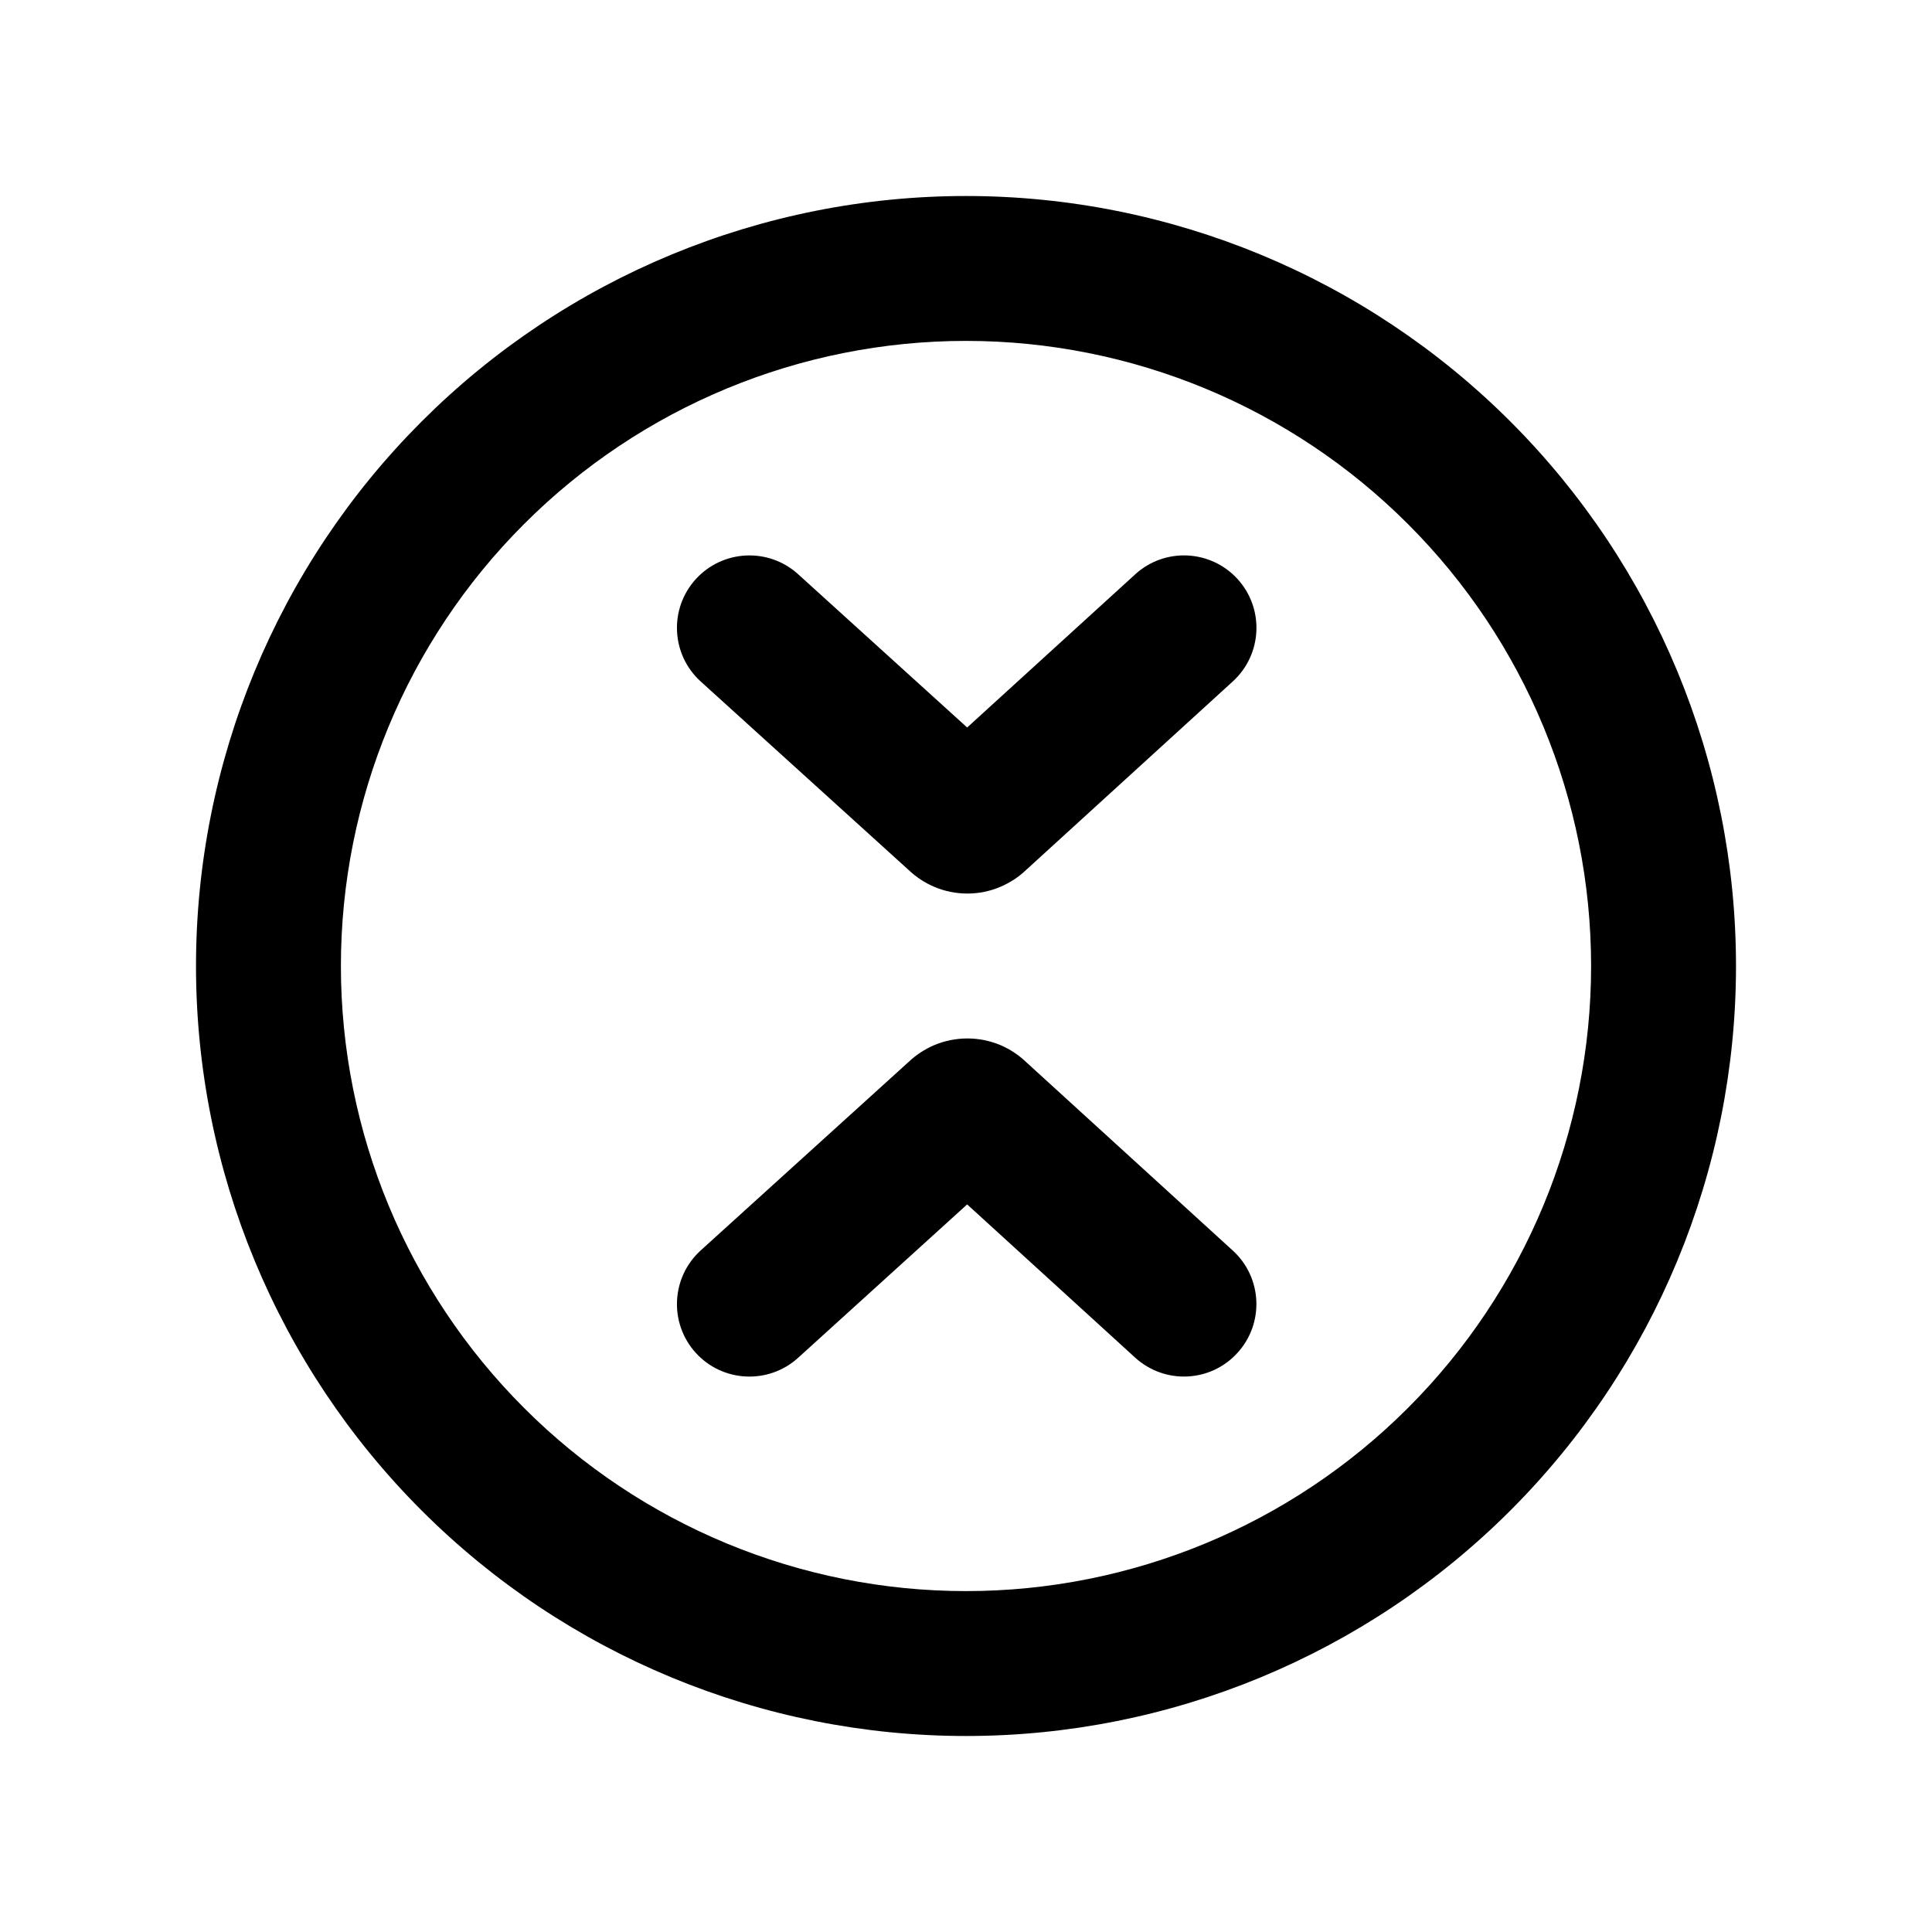
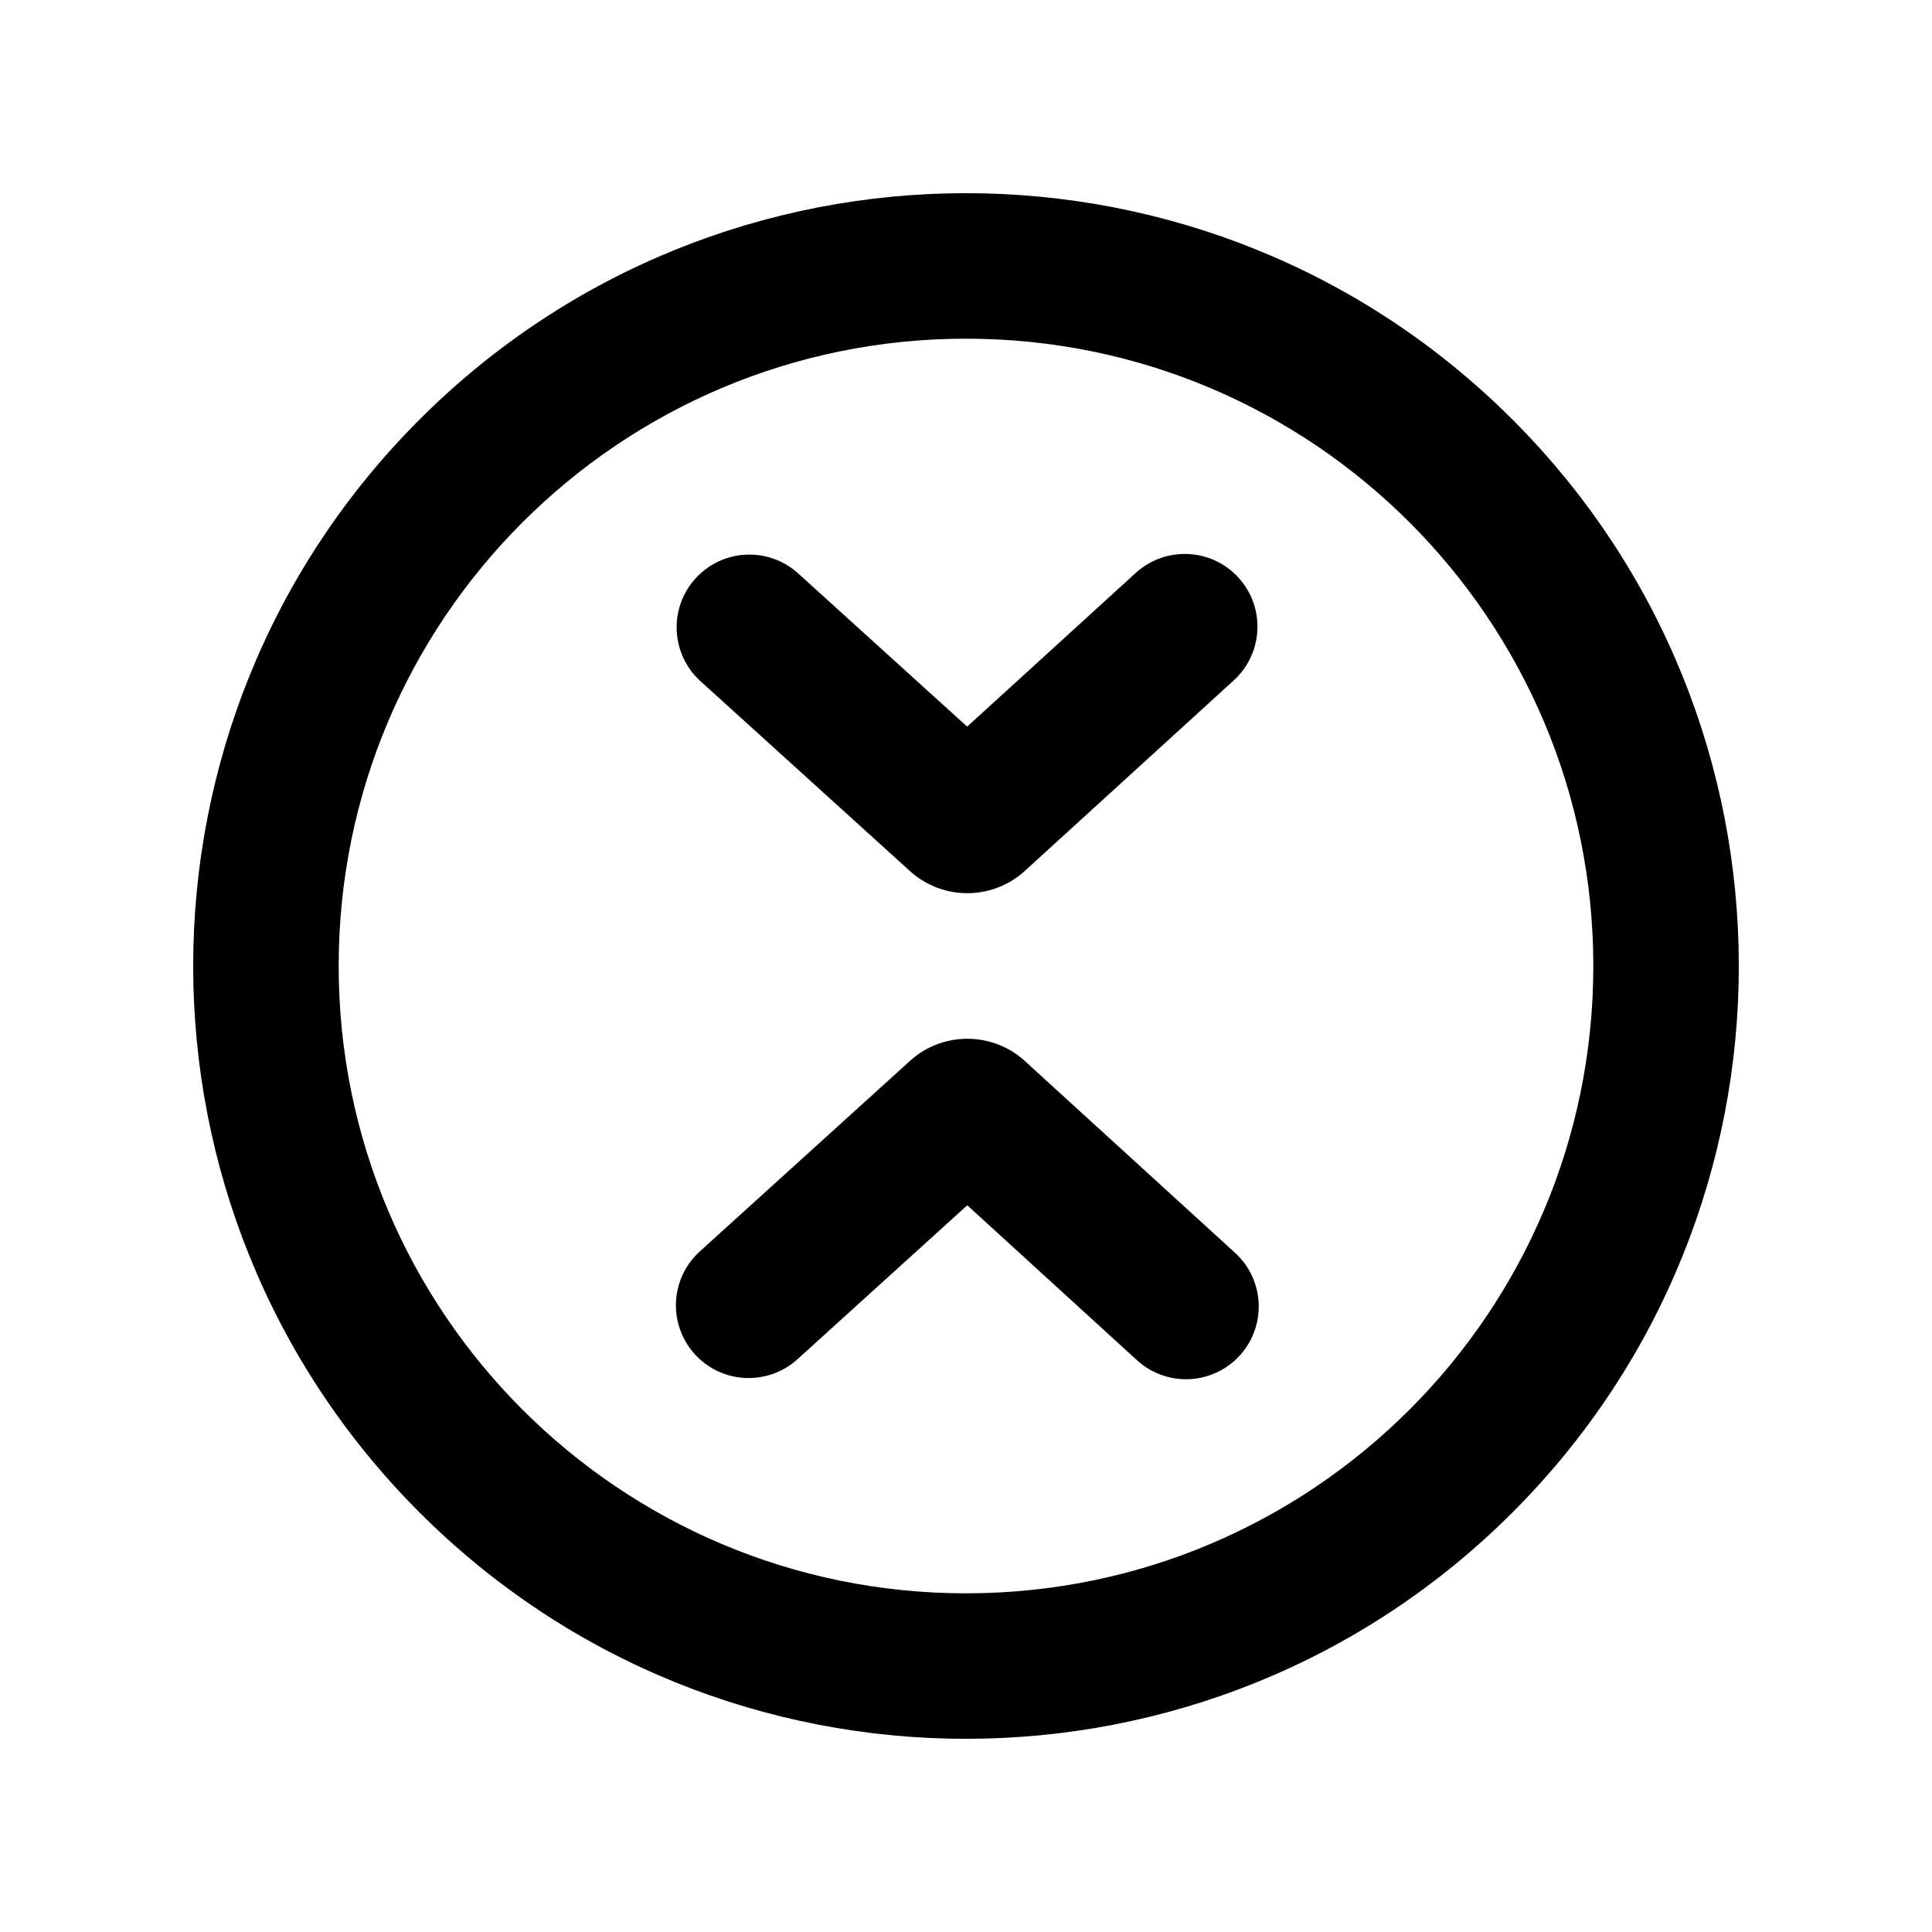
- <svg xmlns="http://www.w3.org/2000/svg" width="20" height="20" viewBox="0 0 20 20" fill="none">
-   <path fill-rule="evenodd" clip-rule="evenodd" d="M4.364 4.364C5.859 2.869 7.886 2.029 10 2.029C12.114 2.029 14.141 2.869 15.636 4.364C17.131 5.859 17.971 7.886 17.971 10C17.971 12.114 17.131 14.141 15.636 15.636C14.141 17.131 12.114 17.971 10 17.971C7.886 17.971 5.859 17.131 4.364 15.636C2.869 14.141 2.029 12.114 2.029 10C2.029 7.886 2.869 5.859 4.364 4.364ZM10 3.529C8.284 3.529 6.638 4.211 5.425 5.425C4.211 6.638 3.529 8.284 3.529 10C3.529 11.716 4.211 13.362 5.425 14.575C6.638 15.789 8.284 16.471 10 16.471C11.716 16.471 13.362 15.789 14.575 14.575C15.789 13.362 16.471 11.716 16.471 10C16.471 8.284 15.789 6.638 14.575 5.425C13.362 4.211 11.716 3.529 10 3.529Z" fill="currentColor" />
-   <path fill-rule="evenodd" clip-rule="evenodd" d="M12.811 5.994C13.09 6.3 13.068 6.775 12.762 7.054L10.623 9.005C10.547 9.078 10.457 9.137 10.359 9.179C10.25 9.226 10.133 9.25 10.014 9.25C9.895 9.25 9.777 9.226 9.668 9.179C9.57 9.137 9.482 9.078 9.406 9.006L7.254 7.055C6.947 6.777 6.924 6.303 7.202 5.996C7.481 5.689 7.955 5.666 8.262 5.944L10.012 7.531L11.751 5.946C12.057 5.666 12.531 5.688 12.811 5.994Z" fill="currentColor" />
-   <path fill-rule="evenodd" clip-rule="evenodd" d="M7.202 14.004C6.924 13.697 6.947 13.223 7.254 12.944L9.406 10.993C9.482 10.921 9.571 10.862 9.669 10.82C9.777 10.774 9.895 10.75 10.014 10.75C10.133 10.75 10.25 10.774 10.359 10.82C10.458 10.863 10.547 10.922 10.623 10.995L12.762 12.946C13.068 13.225 13.089 13.7 12.81 14.005C12.531 14.312 12.057 14.333 11.751 14.054L10.012 12.468L8.262 14.056C7.955 14.334 7.48 14.311 7.202 14.004Z" fill="currentColor" />
+ <svg xmlns="http://www.w3.org/2000/svg" width="20" height="20" fill="currentColor" viewBox="0 0 20 20">
+   <path fill-rule="evenodd" d="M4.343 4.343a8 8 0 1 1 11.314 11.314A8 8 0 0 1 4.343 4.343ZM10 3.506a6.494 6.494 0 1 0 0 12.988 6.494 6.494 0 0 0 0-12.988Z" clip-rule="evenodd" />
+   <path fill-rule="evenodd" d="M12.821 5.98a.753.753 0 0 1-.049 1.063l-2.147 1.958a.885.885 0 0 1-1.221.002l-2.16-1.958a.753.753 0 0 1 1.011-1.116l1.757 1.593 1.745-1.591a.753.753 0 0 1 1.064.049Zm-5.629 8.038a.753.753 0 0 1 .052-1.063l2.16-1.958a.885.885 0 0 1 1.221.001l2.147 1.959a.753.753 0 1 1-1.015 1.112l-1.744-1.592-1.758 1.594a.753.753 0 0 1-1.063-.053Z" clip-rule="evenodd" />
</svg>
